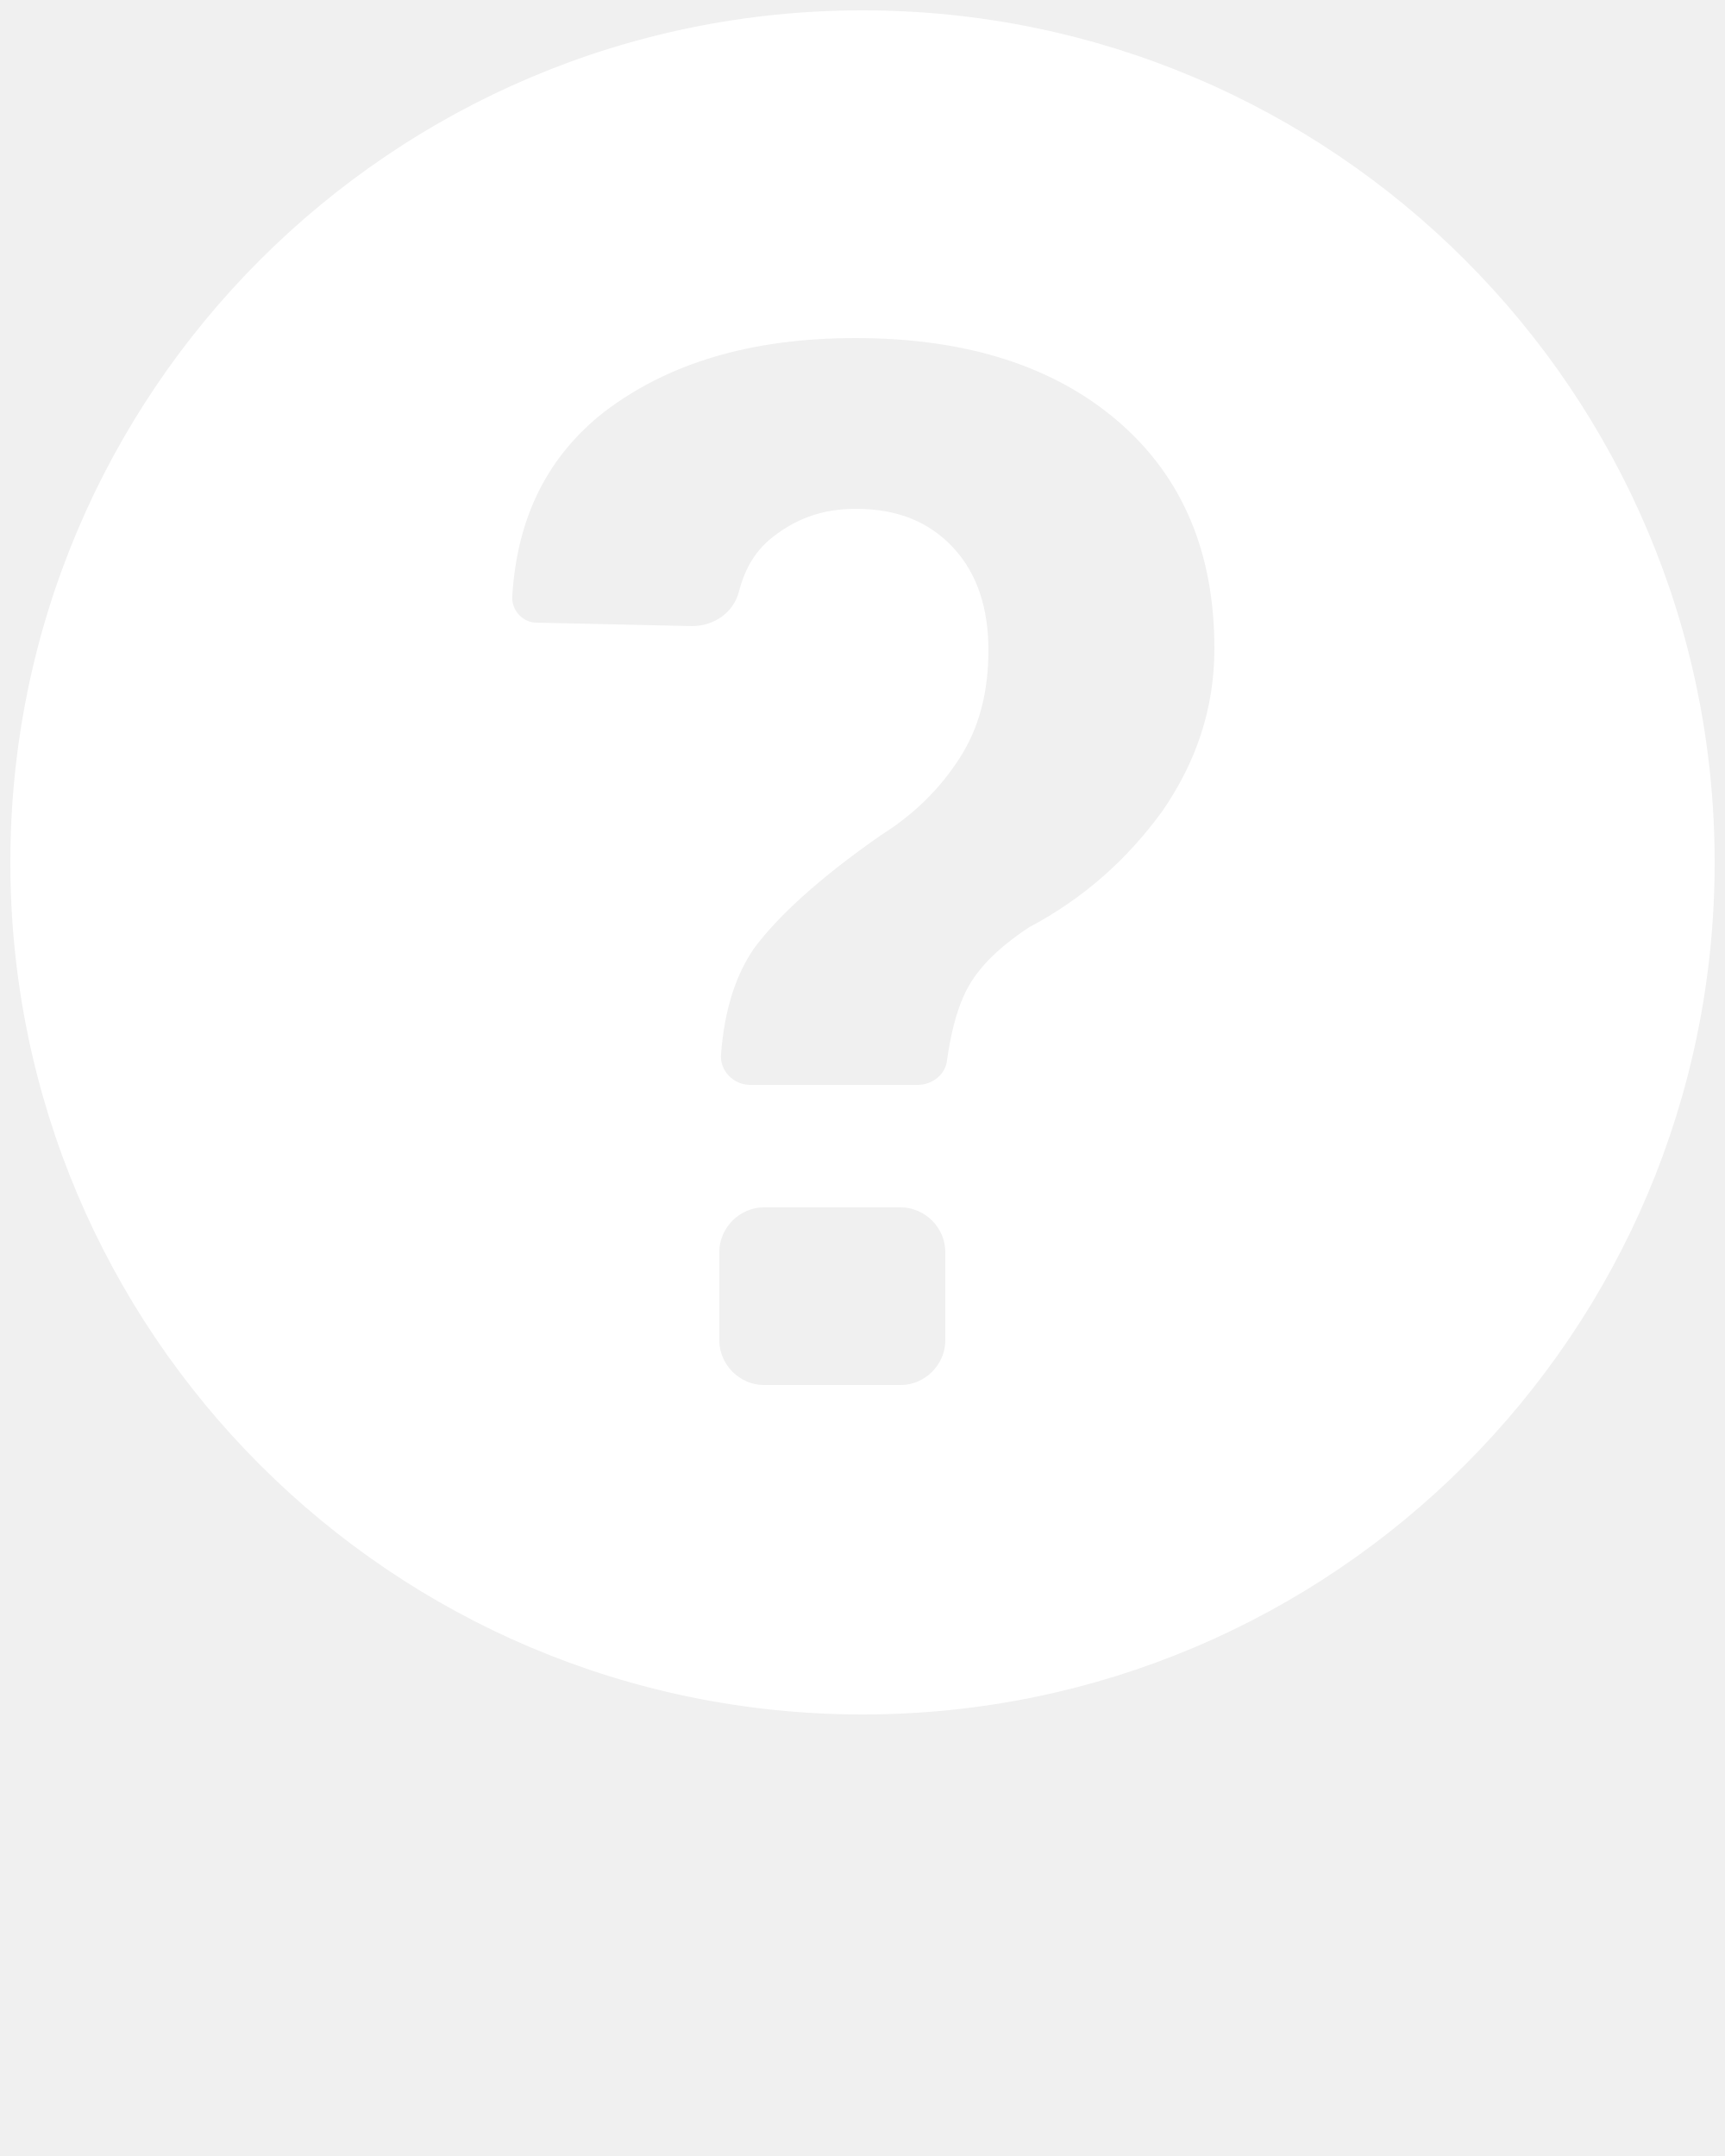
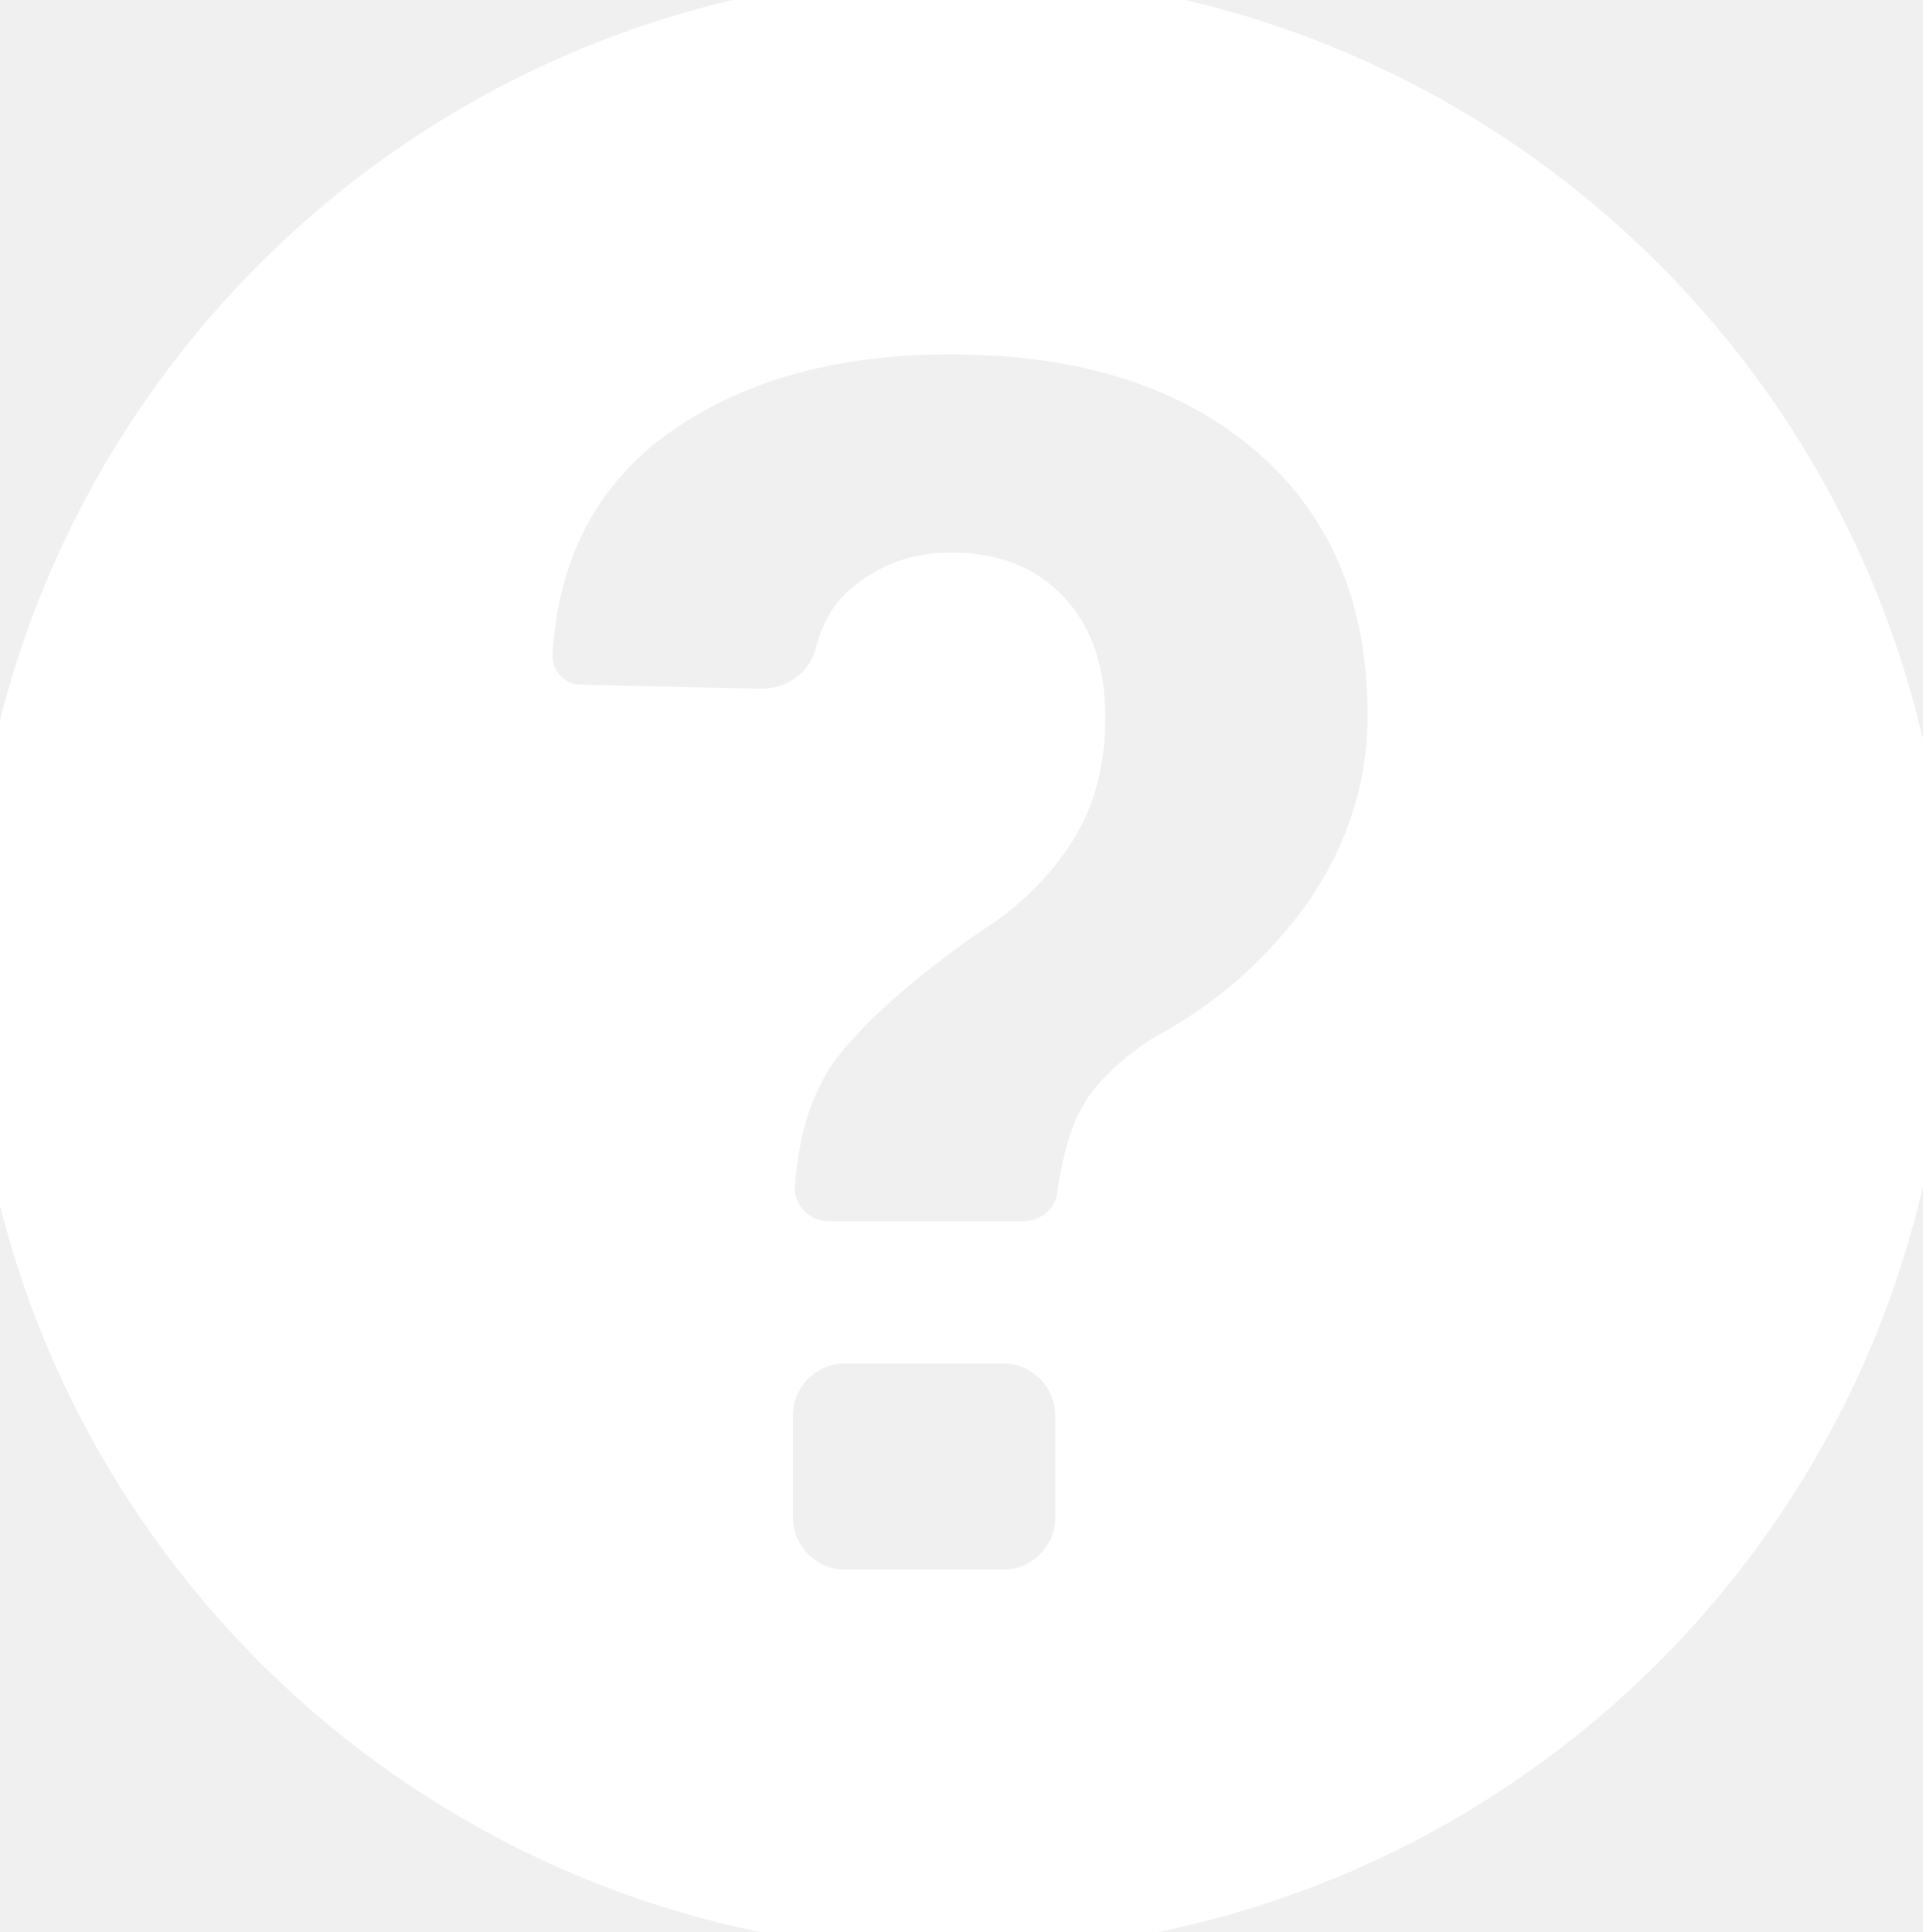
- <svg xmlns="http://www.w3.org/2000/svg" version="1.1" id="Layer_1" x="0px" y="0px" viewBox="0 0 100 125" style="enable-background:new 0 0 100 125;" xml:space="preserve">
+ <svg xmlns="http://www.w3.org/2000/svg" version="1.1" id="Layer_1" x="0px" y="0px" viewBox="0 0 96 96.5" style="enable-background:new 0 0 96 96.5;" xml:space="preserve">
  <style type="text/css">
	.st0{fill:#FFFFFF;stroke:#FFFFFF;stroke-miterlimit:10;}
</style>
-   <path class="st0" d="M50,1.1C23,1.1,1.1,23,1.1,50S23,98.9,50,98.9S98.9,77,98.9,50S77,1.1,50,1.1z M55.3,77.7  c0,1.7-1.4,3.1-3.1,3.1h-7.9c-1.7,0-3.1-1.4-3.1-3.1v-5.1c0-1.7,1.4-3.1,3.1-3.1h7.9c1.7,0,3.1,1.4,3.1,3.1V77.7z M67.8,47.3  c-2.1,2.9-4.7,5.2-7.9,6.9c-1.8,1.2-3,2.4-3.6,3.8c-0.4,0.9-0.7,2.1-0.9,3.5c-0.1,1.1-1.1,1.9-2.2,1.9h-9.7c-1.3,0-2.3-1.1-2.2-2.3  c0.2-2.7,0.9-4.8,2-6.4c1.4-1.9,3.9-4.2,7.5-6.7c1.9-1.2,3.3-2.6,4.4-4.3c1.1-1.7,1.6-3.7,1.6-6s-0.6-4.2-1.9-5.6  c-1.3-1.4-3-2.1-5.3-2.1c-1.9,0-3.4,0.6-4.7,1.7c-0.8,0.7-1.3,1.6-1.6,2.8c-0.4,1.4-1.7,2.3-3.2,2.3l-9-0.2c-1.1,0-2-1-1.9-2.1  c0.3-4.8,2.2-8.4,5.5-11c3.8-2.9,8.7-4.4,14.9-4.4c6.6,0,11.8,1.7,15.6,5c3.8,3.3,5.7,7.8,5.7,13.5C70.9,41.2,69.8,44.4,67.8,47.3z" />
+   <path class="st0" d="M47.9-0.8C20.9-0.8-1,21.1-1,48.1S20.9,97,47.9,97s48.9-21.9,48.9-48.9S74.9-0.8,47.9-0.8z M53.2,75.8  c0,1.7-1.4,3.1-3.1,3.1h-7.9c-1.7,0-3.1-1.4-3.1-3.1v-5.1c0-1.7,1.4-3.1,3.1-3.1h7.9c1.7,0,3.1,1.4,3.1,3.1V75.8z M65.7,45.4  c-2.1,2.9-4.7,5.2-7.9,6.9c-1.8,1.2-3,2.4-3.6,3.8c-0.4,0.9-0.7,2.1-0.9,3.5c-0.1,1.1-1.1,1.9-2.2,1.9h-9.7c-1.3,0-2.3-1.1-2.2-2.3  c0.2-2.7,0.9-4.8,2-6.4c1.4-1.9,3.9-4.2,7.5-6.7c1.9-1.2,3.3-2.6,4.4-4.3c1.1-1.7,1.6-3.7,1.6-6s-0.6-4.2-1.9-5.6  c-1.3-1.4-3-2.1-5.3-2.1c-1.9,0-3.4,0.6-4.7,1.7c-0.8,0.7-1.3,1.6-1.6,2.8c-0.4,1.4-1.7,2.3-3.2,2.3l-9-0.2c-1.1,0-2-1-1.9-2.1  c0.3-4.8,2.2-8.4,5.5-11c3.8-2.9,8.7-4.4,14.9-4.4c6.6,0,11.8,1.7,15.6,5c3.8,3.3,5.7,7.8,5.7,13.5C68.8,39.3,67.7,42.5,65.7,45.4z" />
</svg>
